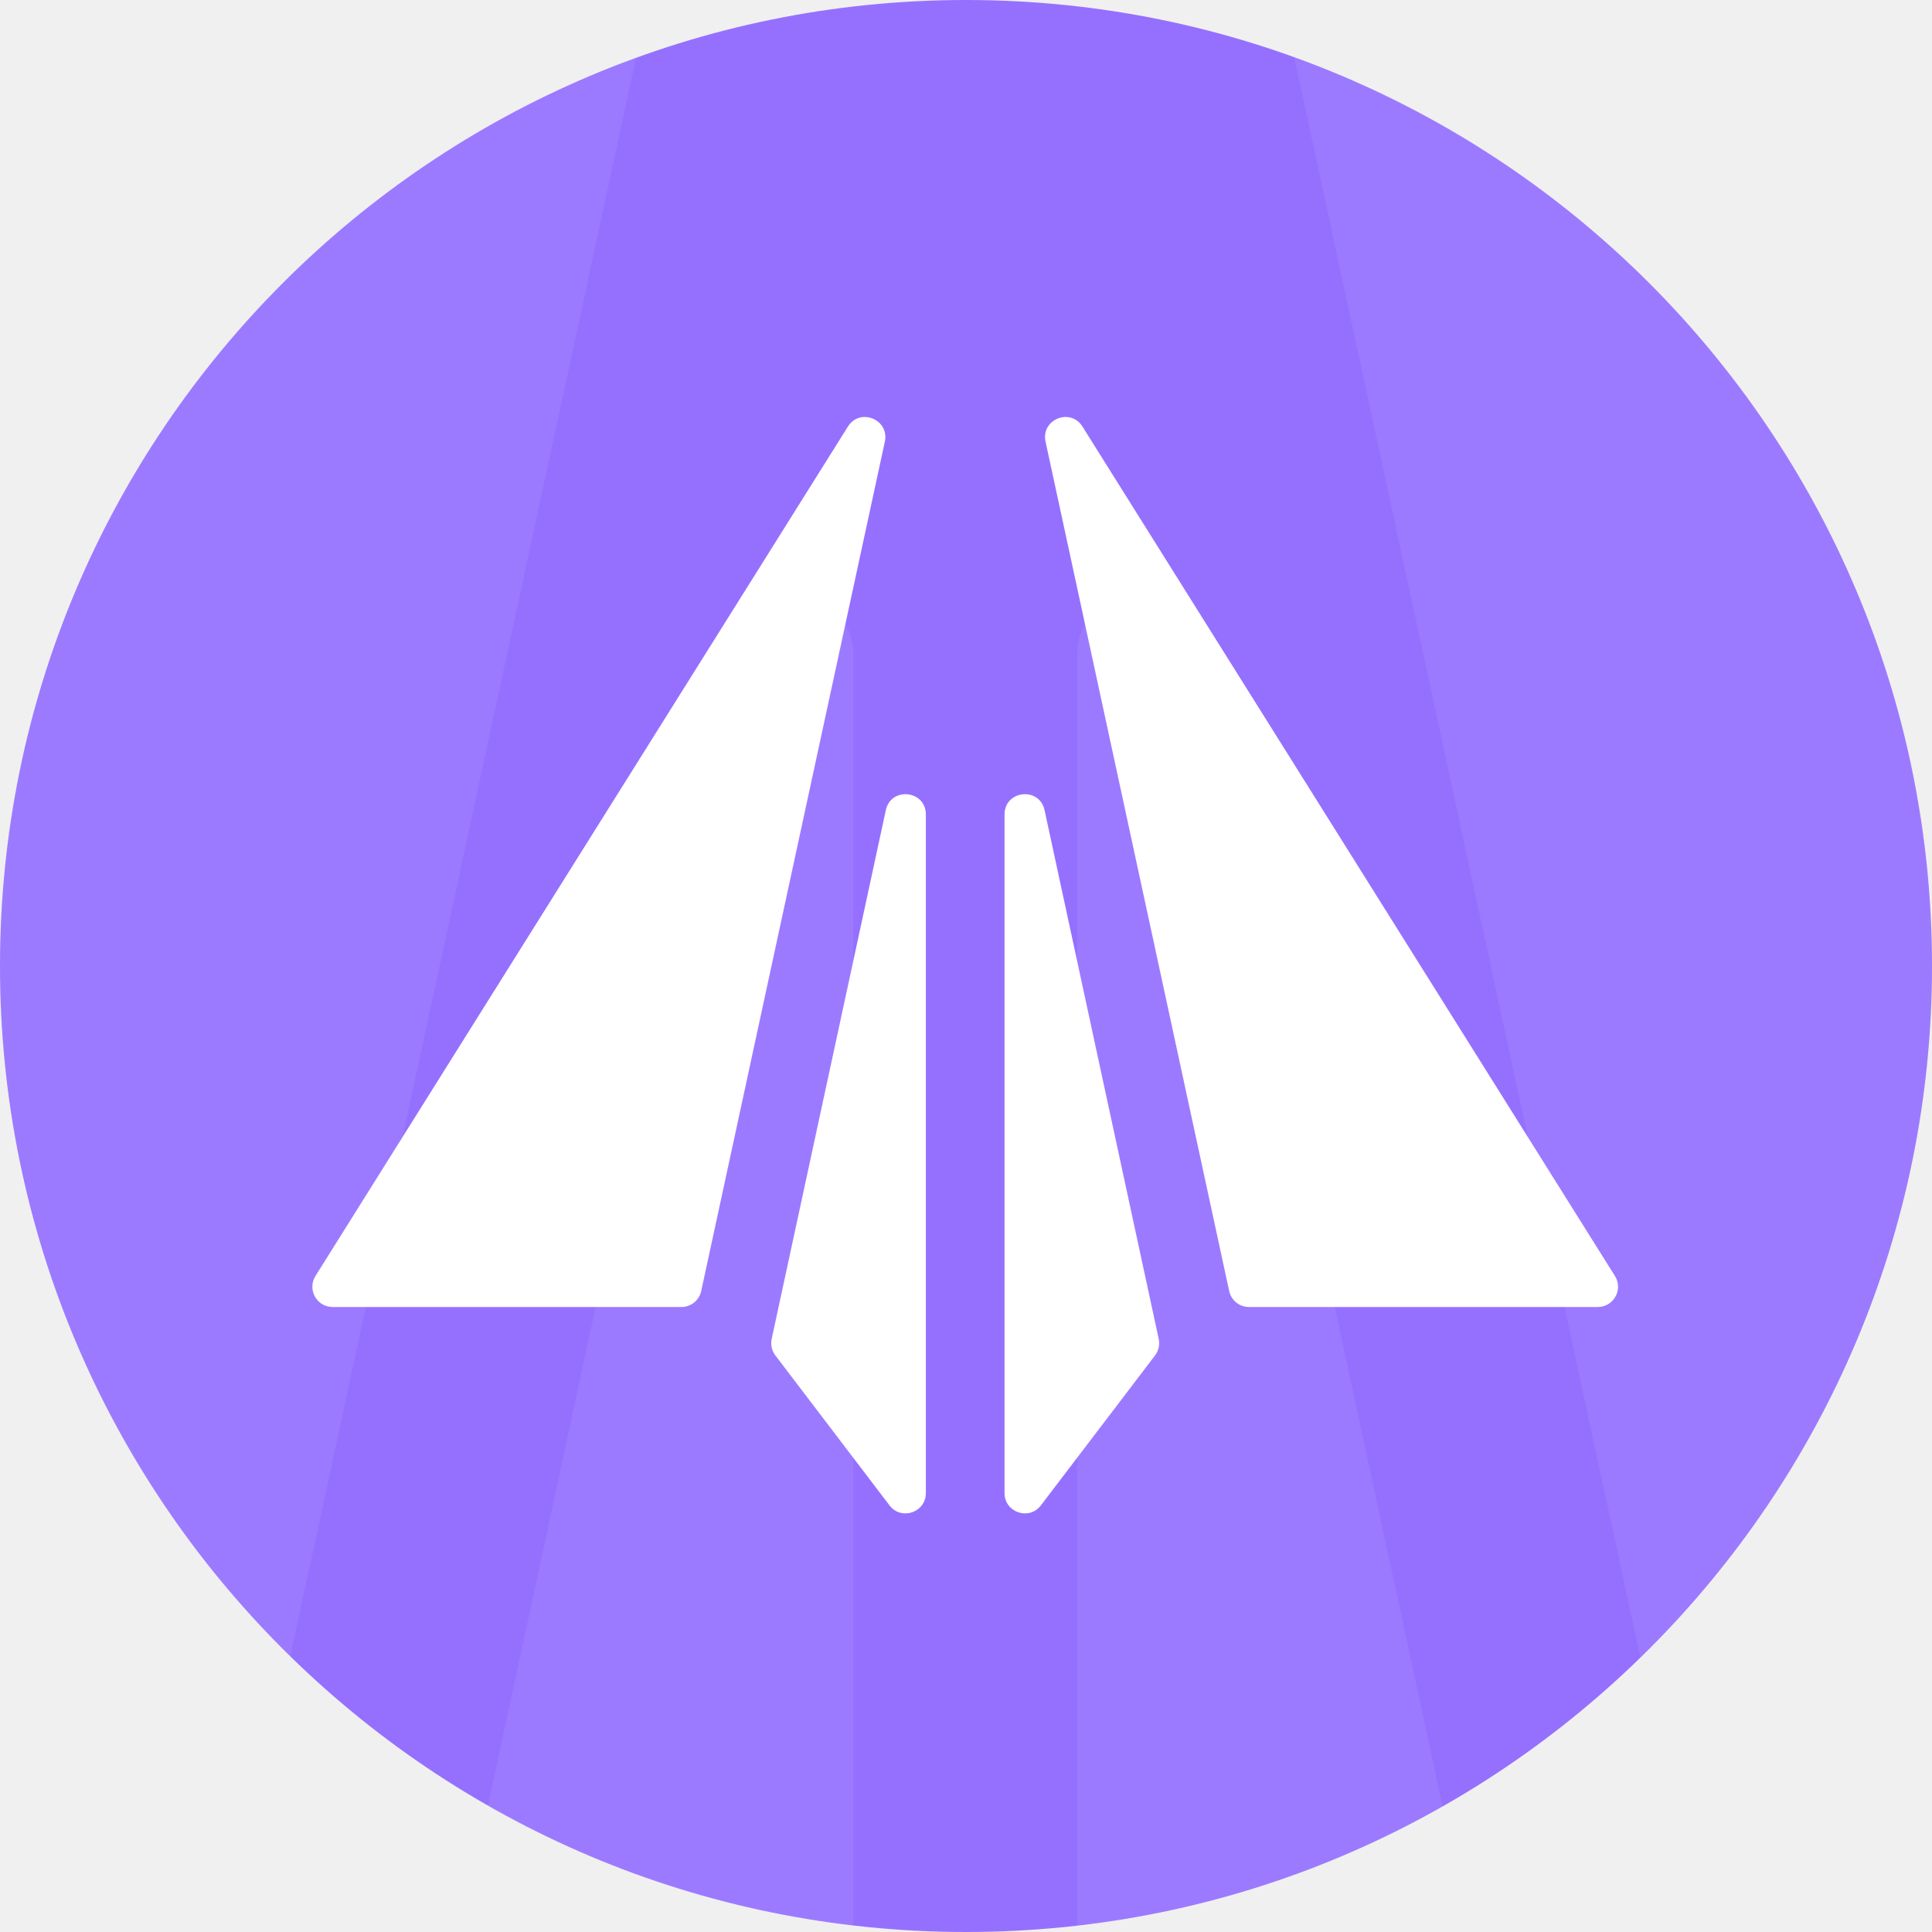
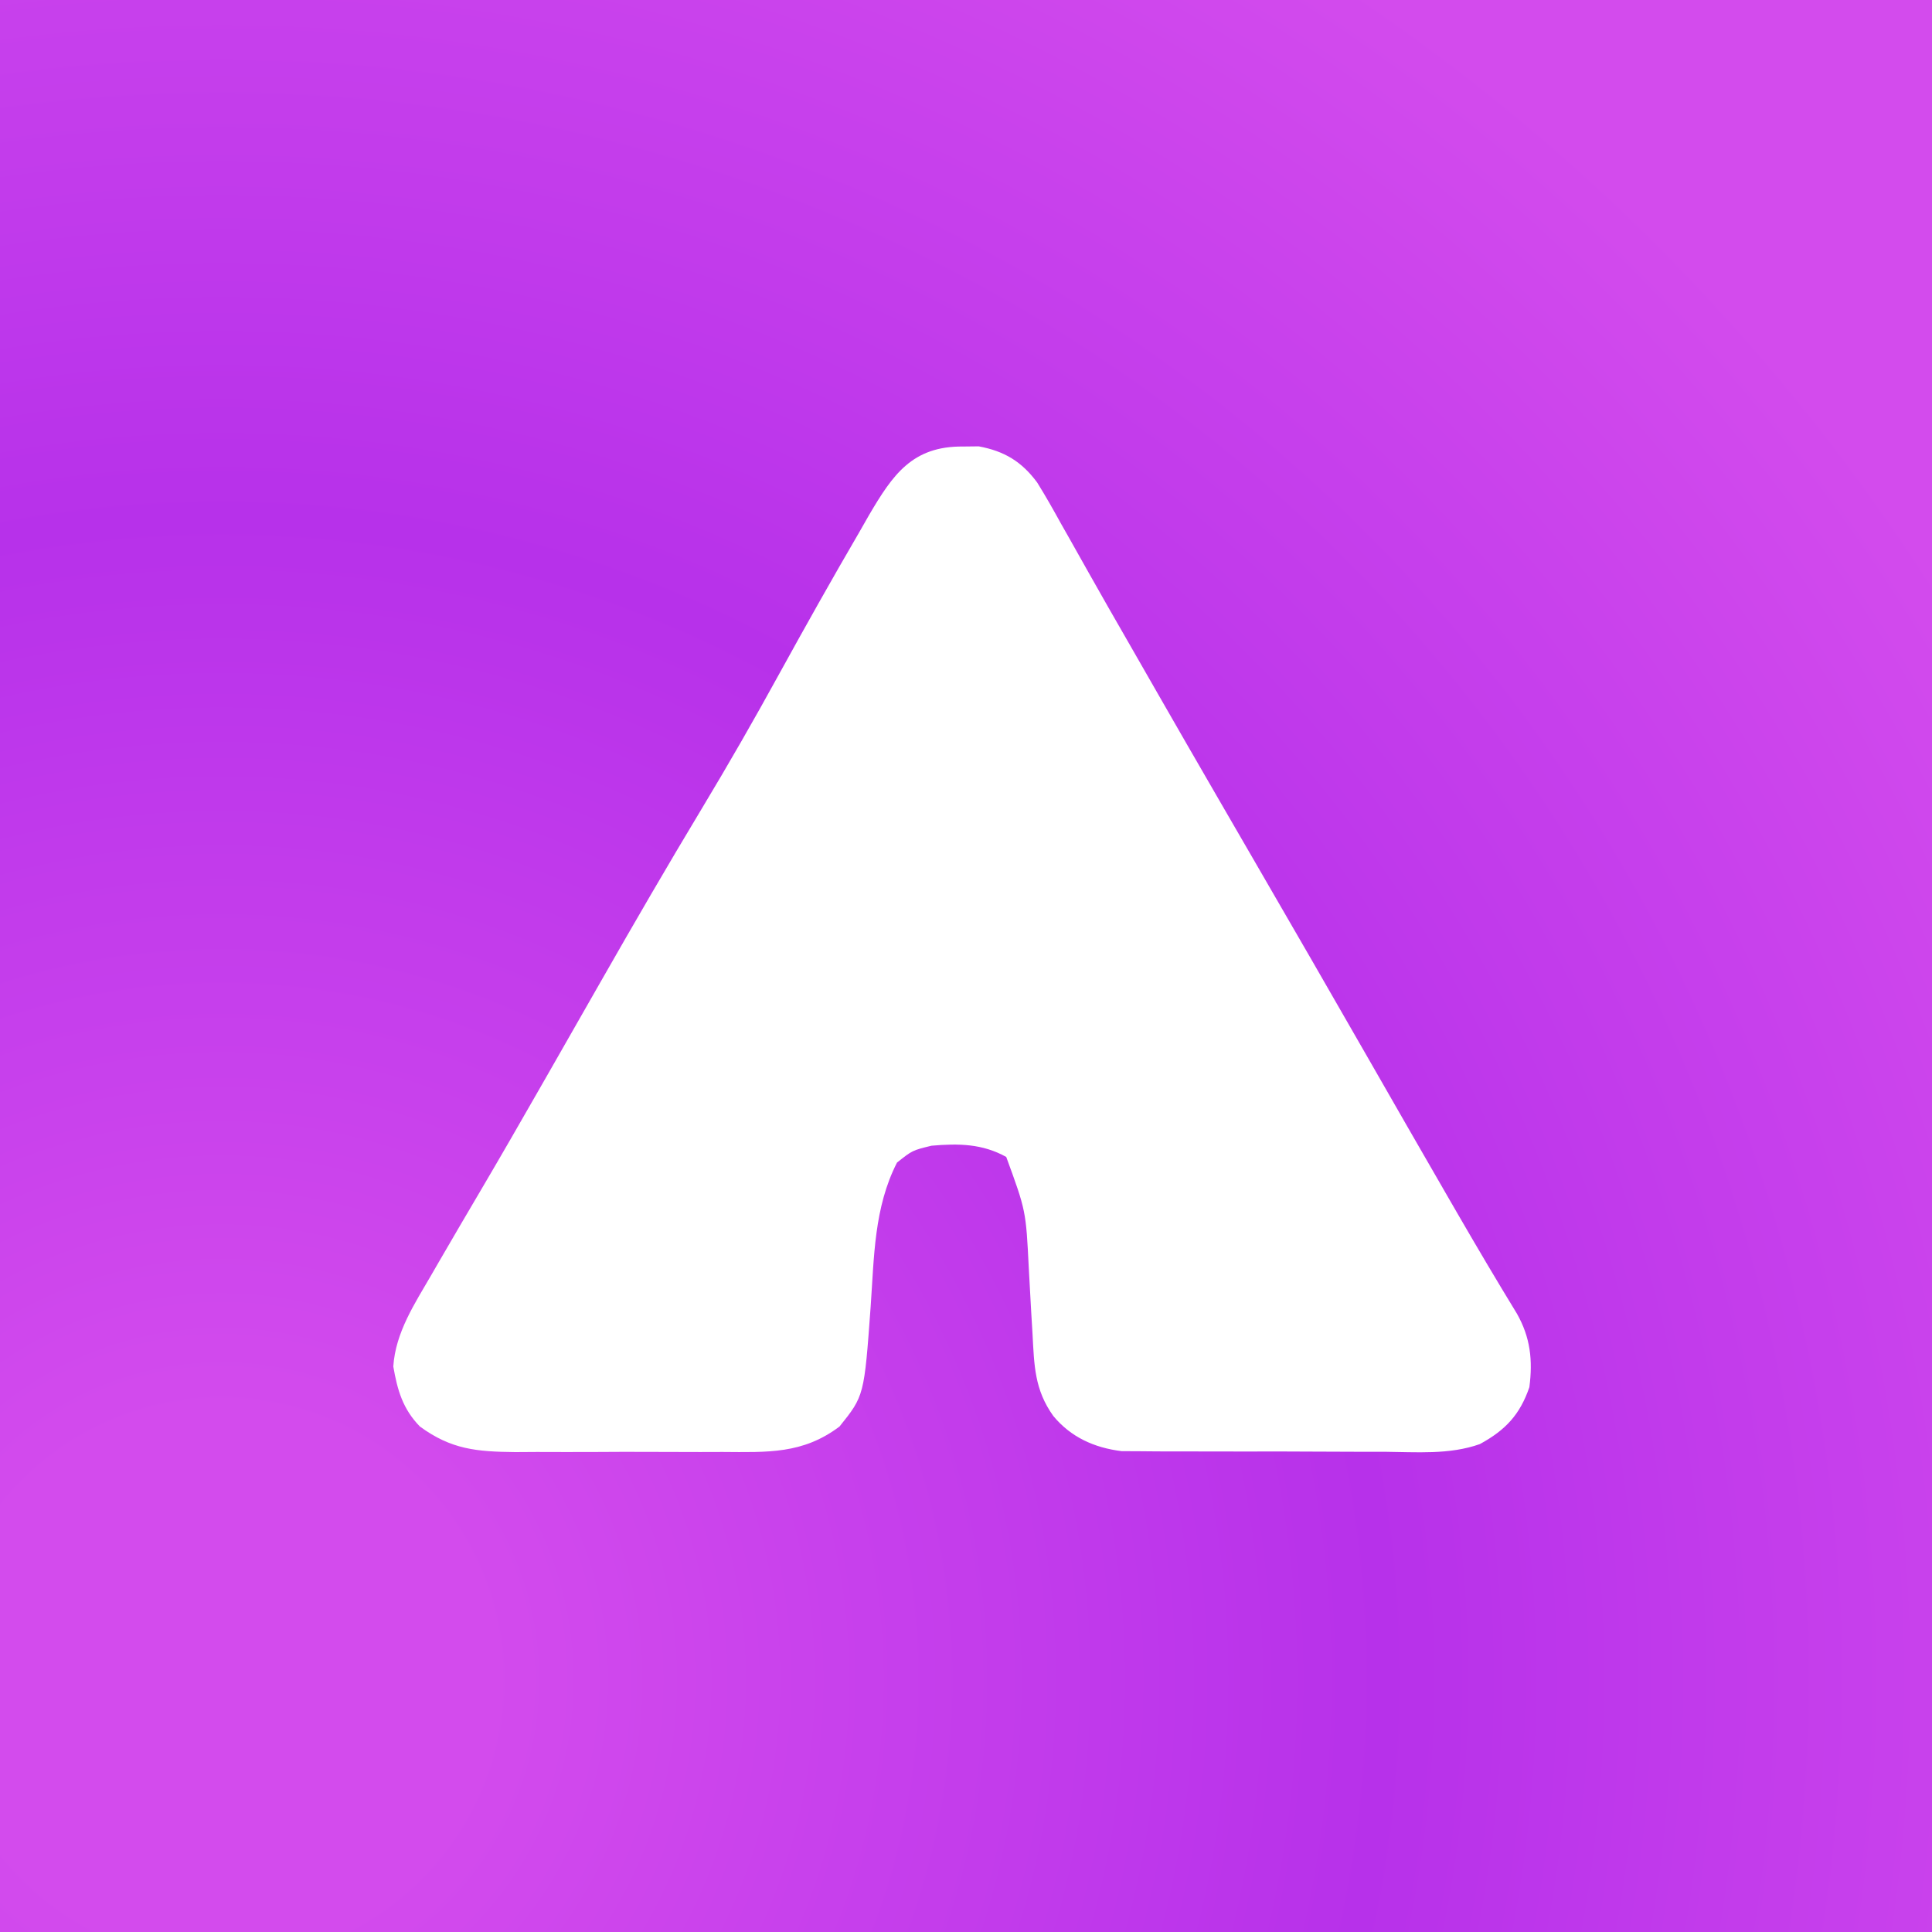
- <svg xmlns="http://www.w3.org/2000/svg" width="1200" height="1200" viewBox="0 0 1200 1200" fill="none">
-   <g clip-path="url(#clip0_1177_97)">
-     <rect width="1200" height="1200" rx="600" fill="#9570FF" />
-     <g opacity="0.07">
-       <path d="M806.896 -279.064C785.598 -313.026 733.108 -291.661 741.582 -252.479L1066.32 1248.94C1069.88 1265.41 1084.45 1277.16 1101.31 1277.16H1718.15C1746.29 1277.16 1763.42 1246.19 1748.47 1222.35L806.896 -279.064Z" fill="white" />
-       <path d="M669.079 1606.13C669.079 1640.4 712.592 1655.08 733.354 1627.82L935.184 1362.81C941.526 1354.48 943.905 1343.8 941.696 1333.57L739.866 399.014C730.809 357.077 669.079 363.667 669.079 406.57L669.079 1606.13Z" fill="white" />
-       <path d="M392.104 -279.064C413.403 -313.026 465.892 -291.661 457.418 -252.479L132.68 1248.94C129.117 1265.41 114.546 1277.16 97.692 1277.16H-519.146C-547.286 1277.16 -564.423 1246.19 -549.473 1222.35L392.104 -279.064Z" fill="white" />
-       <path d="M529.921 1606.13C529.921 1640.4 486.408 1655.08 465.646 1627.82L263.816 1362.81C257.474 1354.48 255.095 1343.8 257.304 1333.57L459.134 399.014C468.191 357.077 529.921 363.667 529.921 406.57V1606.13Z" fill="white" />
-     </g>
-     <path d="M672.345 264.951C664.864 253.017 646.428 260.525 649.404 274.293L763.463 801.88C764.715 807.668 769.833 811.799 775.752 811.799H992.407C1002.29 811.799 1008.31 800.915 1003.06 792.538L672.345 264.951Z" fill="white" />
-     <path d="M623.939 927.397C623.939 939.438 639.222 944.597 646.514 935.018L717.404 841.895C719.631 838.969 720.467 835.214 719.691 831.618L648.801 503.223C645.62 488.487 623.939 490.802 623.939 505.878L623.939 927.397Z" fill="white" />
-     <path d="M526.655 264.951C534.136 253.017 552.572 260.525 549.596 274.293L435.537 801.88C434.285 807.668 429.167 811.799 423.248 811.799H206.593C196.709 811.799 190.69 800.915 195.941 792.538L526.655 264.951Z" fill="white" />
-     <path d="M575.061 927.397C575.061 939.438 559.778 944.597 552.486 935.018L481.596 841.895C479.369 838.969 478.533 835.214 479.309 831.618L550.199 503.223C553.38 488.487 575.061 490.802 575.061 505.878V927.397Z" fill="white" />
+ <svg xmlns="http://www.w3.org/2000/svg" width="512" height="512" viewBox="0 0 512 512" fill="none">
+   <g clip-path="url(#clip0_21_22)">
+     <rect width="512" height="512" fill="url(#paint0_radial_21_22)" />
+     <path d="M255.238 118.334C257.288 118.311 257.288 118.311 259.38 118.287C266.181 119.557 270.745 122.318 274.85 127.85C277.068 131.412 279.118 135.031 281.137 138.705C281.914 140.075 282.69 141.445 283.491 142.856C285.159 145.8 286.818 148.749 288.469 151.702C291.91 157.839 295.419 163.939 298.927 170.04C301.632 174.745 304.329 179.456 307.023 184.167C312.112 193.056 317.232 201.928 322.365 210.793C323.177 212.196 323.989 213.598 324.825 215.043C327.274 219.27 329.723 223.496 332.172 227.723C342.366 245.313 352.539 262.915 362.641 280.557C369.697 292.878 376.768 305.191 383.874 317.485C384.695 318.906 385.516 320.327 386.363 321.791C391.477 330.621 396.661 339.402 401.988 348.111C405.581 354.429 406.23 360.535 405.297 367.621C402.832 374.815 399.038 378.972 392.169 382.703C384.106 385.566 375.299 384.806 366.824 384.731C364.709 384.731 362.595 384.733 360.48 384.737C356.063 384.739 351.648 384.721 347.231 384.687C341.588 384.644 335.946 384.648 330.302 384.667C325.941 384.678 321.579 384.666 317.218 384.648C315.138 384.641 313.058 384.64 310.977 384.646C308.065 384.651 305.153 384.623 302.241 384.594C300.589 384.586 298.936 384.577 297.234 384.569C289.986 383.674 283.773 380.853 279.137 375.249C274.137 368.27 274.077 361.828 273.627 353.459C273.515 351.596 273.403 349.733 273.287 347.814C273.063 343.927 272.848 340.04 272.645 336.152C271.889 320.865 271.889 320.865 266.664 306.602C260.329 303.085 254.041 302.999 246.859 303.625C241.781 304.865 241.781 304.865 237.719 308.09C231.621 319.975 231.657 333.141 230.739 346.177C229.019 369.891 229.019 369.891 222.484 378.039C212.773 385.366 203.426 384.859 191.492 384.783C188.56 384.791 188.56 384.791 185.569 384.8C181.445 384.809 177.323 384.796 173.2 384.768C167.939 384.734 162.68 384.754 157.419 384.79C152.368 384.816 147.317 384.798 142.266 384.783C140.388 384.795 138.511 384.807 136.576 384.819C126.296 384.71 119.595 384.127 111.273 378.039C106.737 373.374 105.315 368.404 104.228 362.133C104.822 353.109 109.854 345.555 114.32 337.855C114.942 336.779 115.563 335.703 116.204 334.594C119.947 328.132 123.726 321.692 127.519 315.258C132.774 306.333 137.933 297.357 143.075 288.37C143.966 286.815 144.856 285.26 145.774 283.657C150.282 275.782 154.781 267.901 159.274 260.017C168.033 244.664 176.893 229.385 186.017 214.235C193.092 202.484 199.898 190.626 206.488 178.609C213.428 166.006 220.464 153.463 227.721 141.03C228.585 139.515 229.449 137.999 230.34 136.438C236.541 125.925 241.707 118.182 255.238 118.334Z" fill="white" />
  </g>
  <defs>
-     <clipPath id="clip0_1177_97">
-       <rect width="1200" height="1200" rx="600" fill="white" />
+     <radialGradient id="paint0_radial_21_22" cx="0" cy="0" r="1" gradientUnits="userSpaceOnUse" gradientTransform="translate(60.5 440) rotate(-42.831) scale(532.479)">
+       <stop offset="0.13" stop-color="#D34BED" />
+       <stop offset="0.568" stop-color="#B731EA" />
+       <stop offset="1" stop-color="#D34BED" />
+     </radialGradient>
+     <clipPath id="clip0_21_22">
+       <rect width="512" height="512" fill="white" />
    </clipPath>
  </defs>
</svg>
